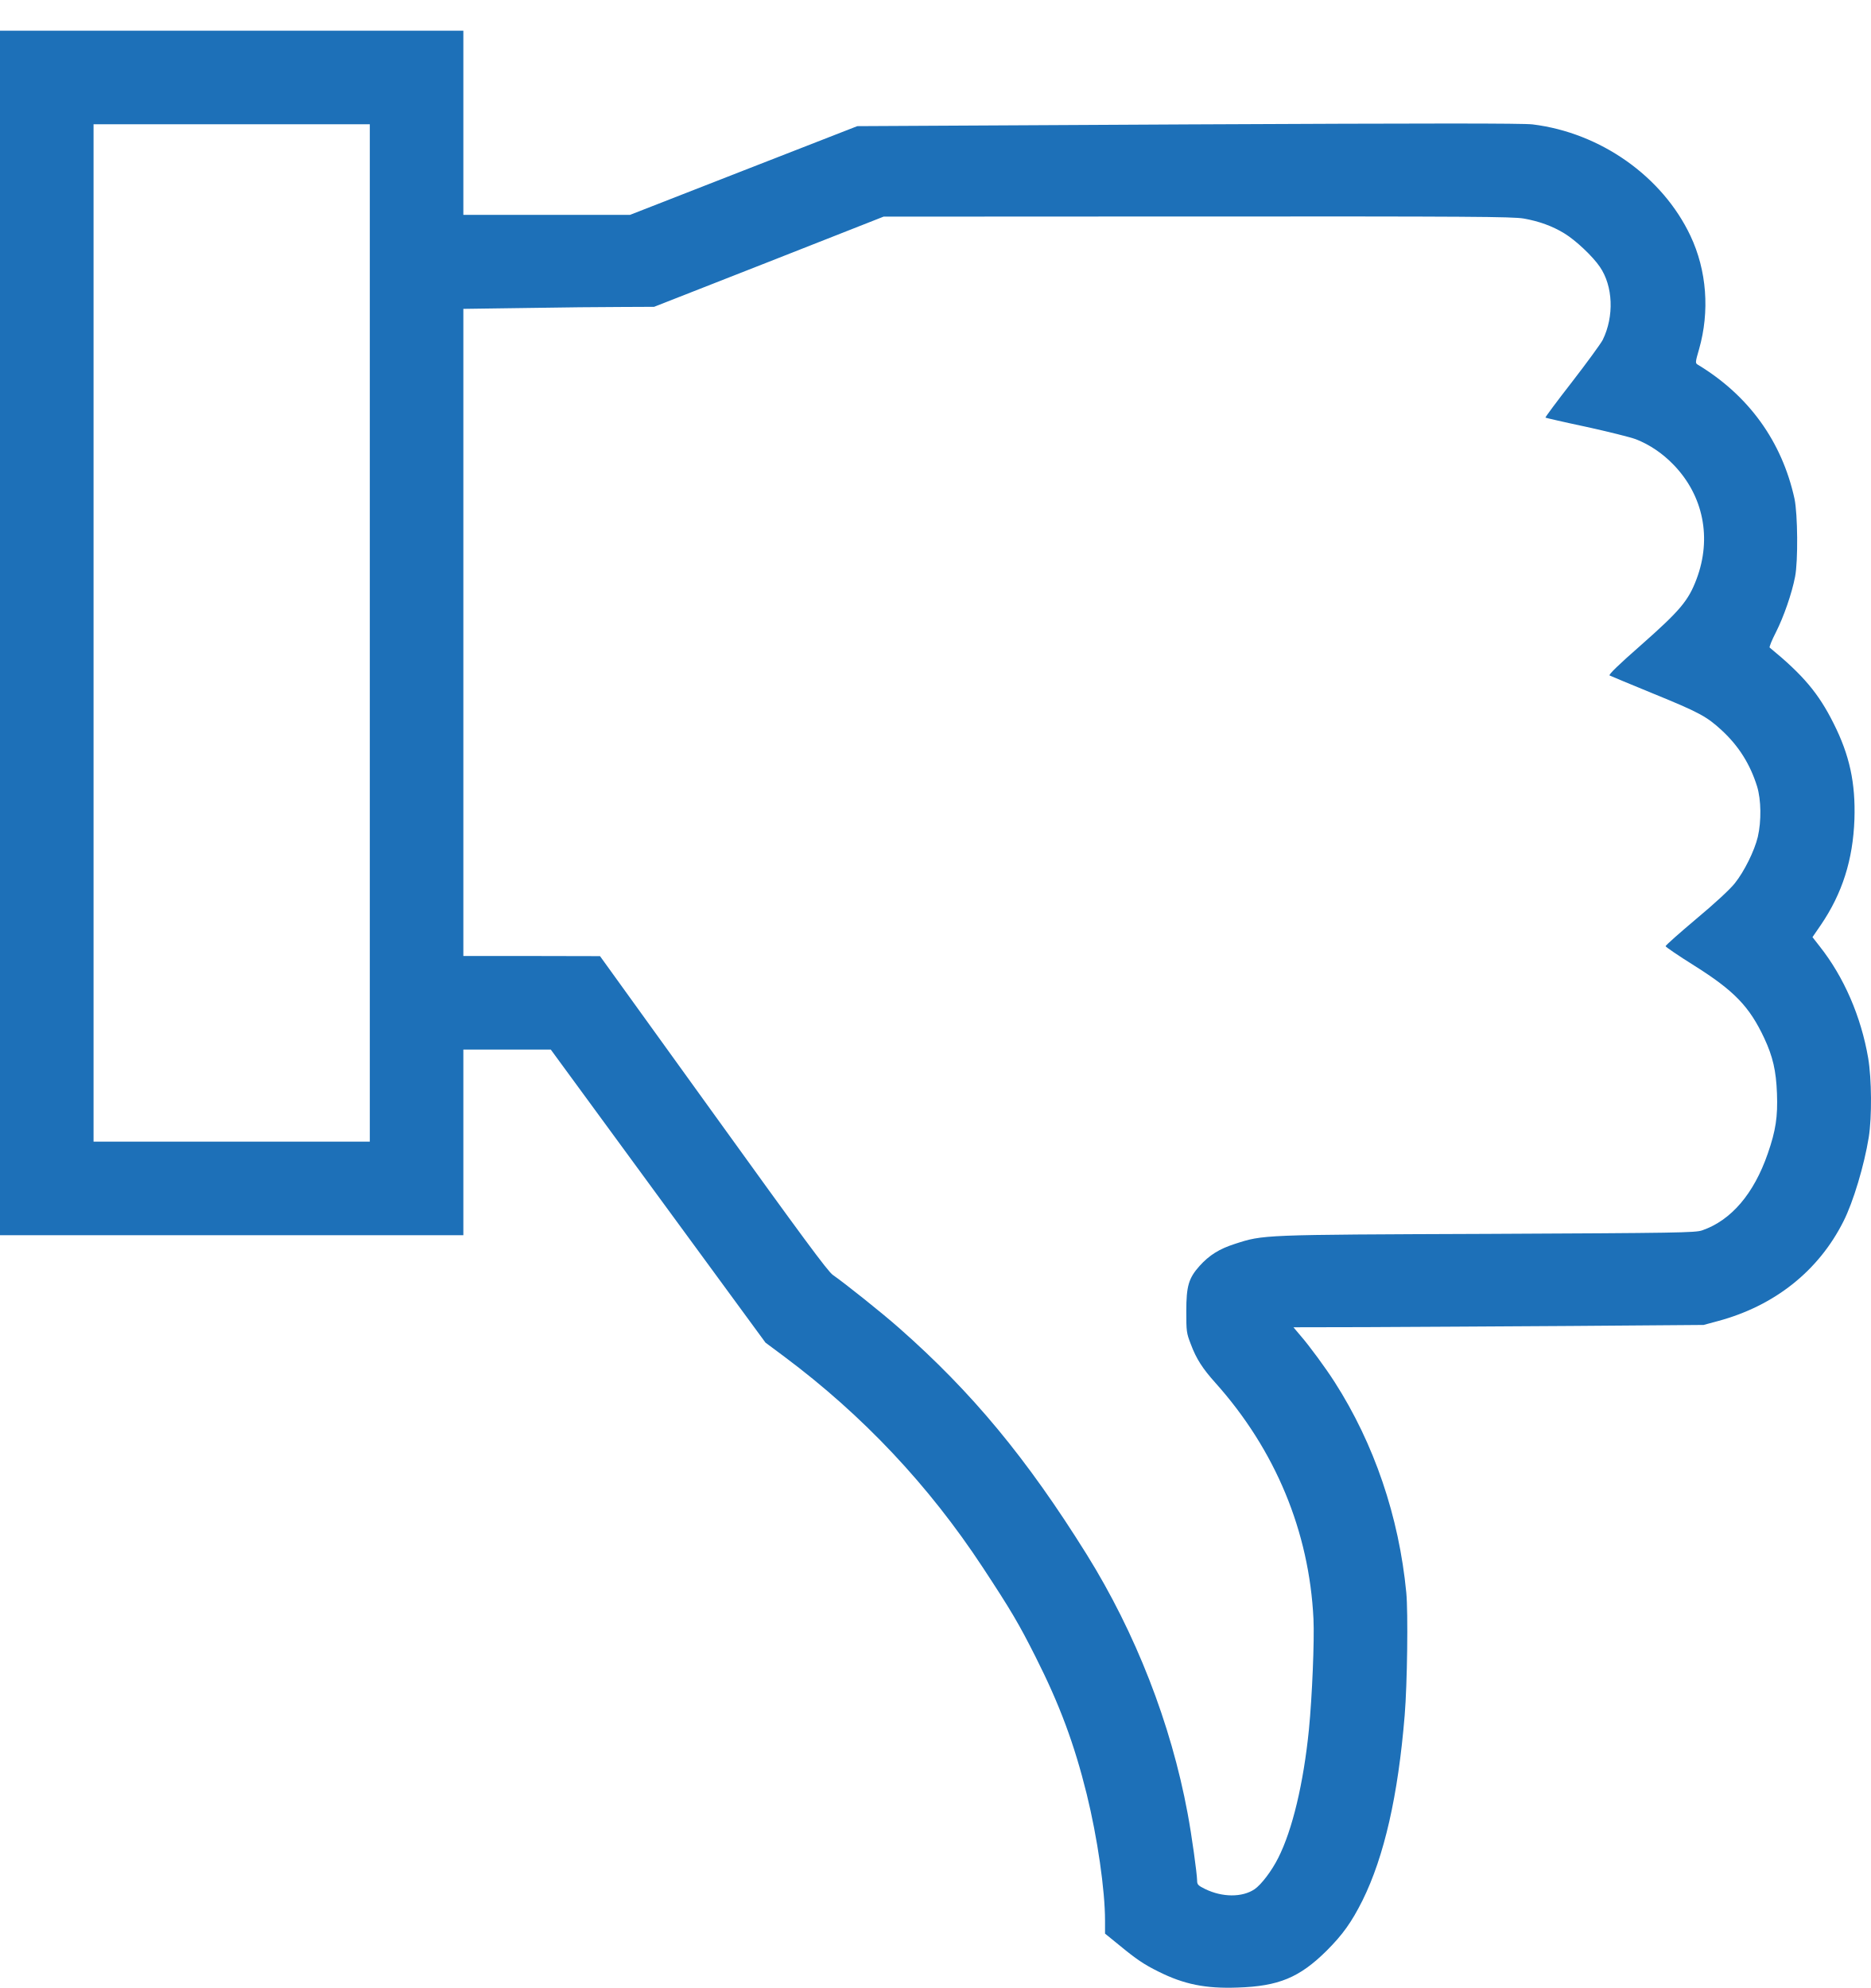
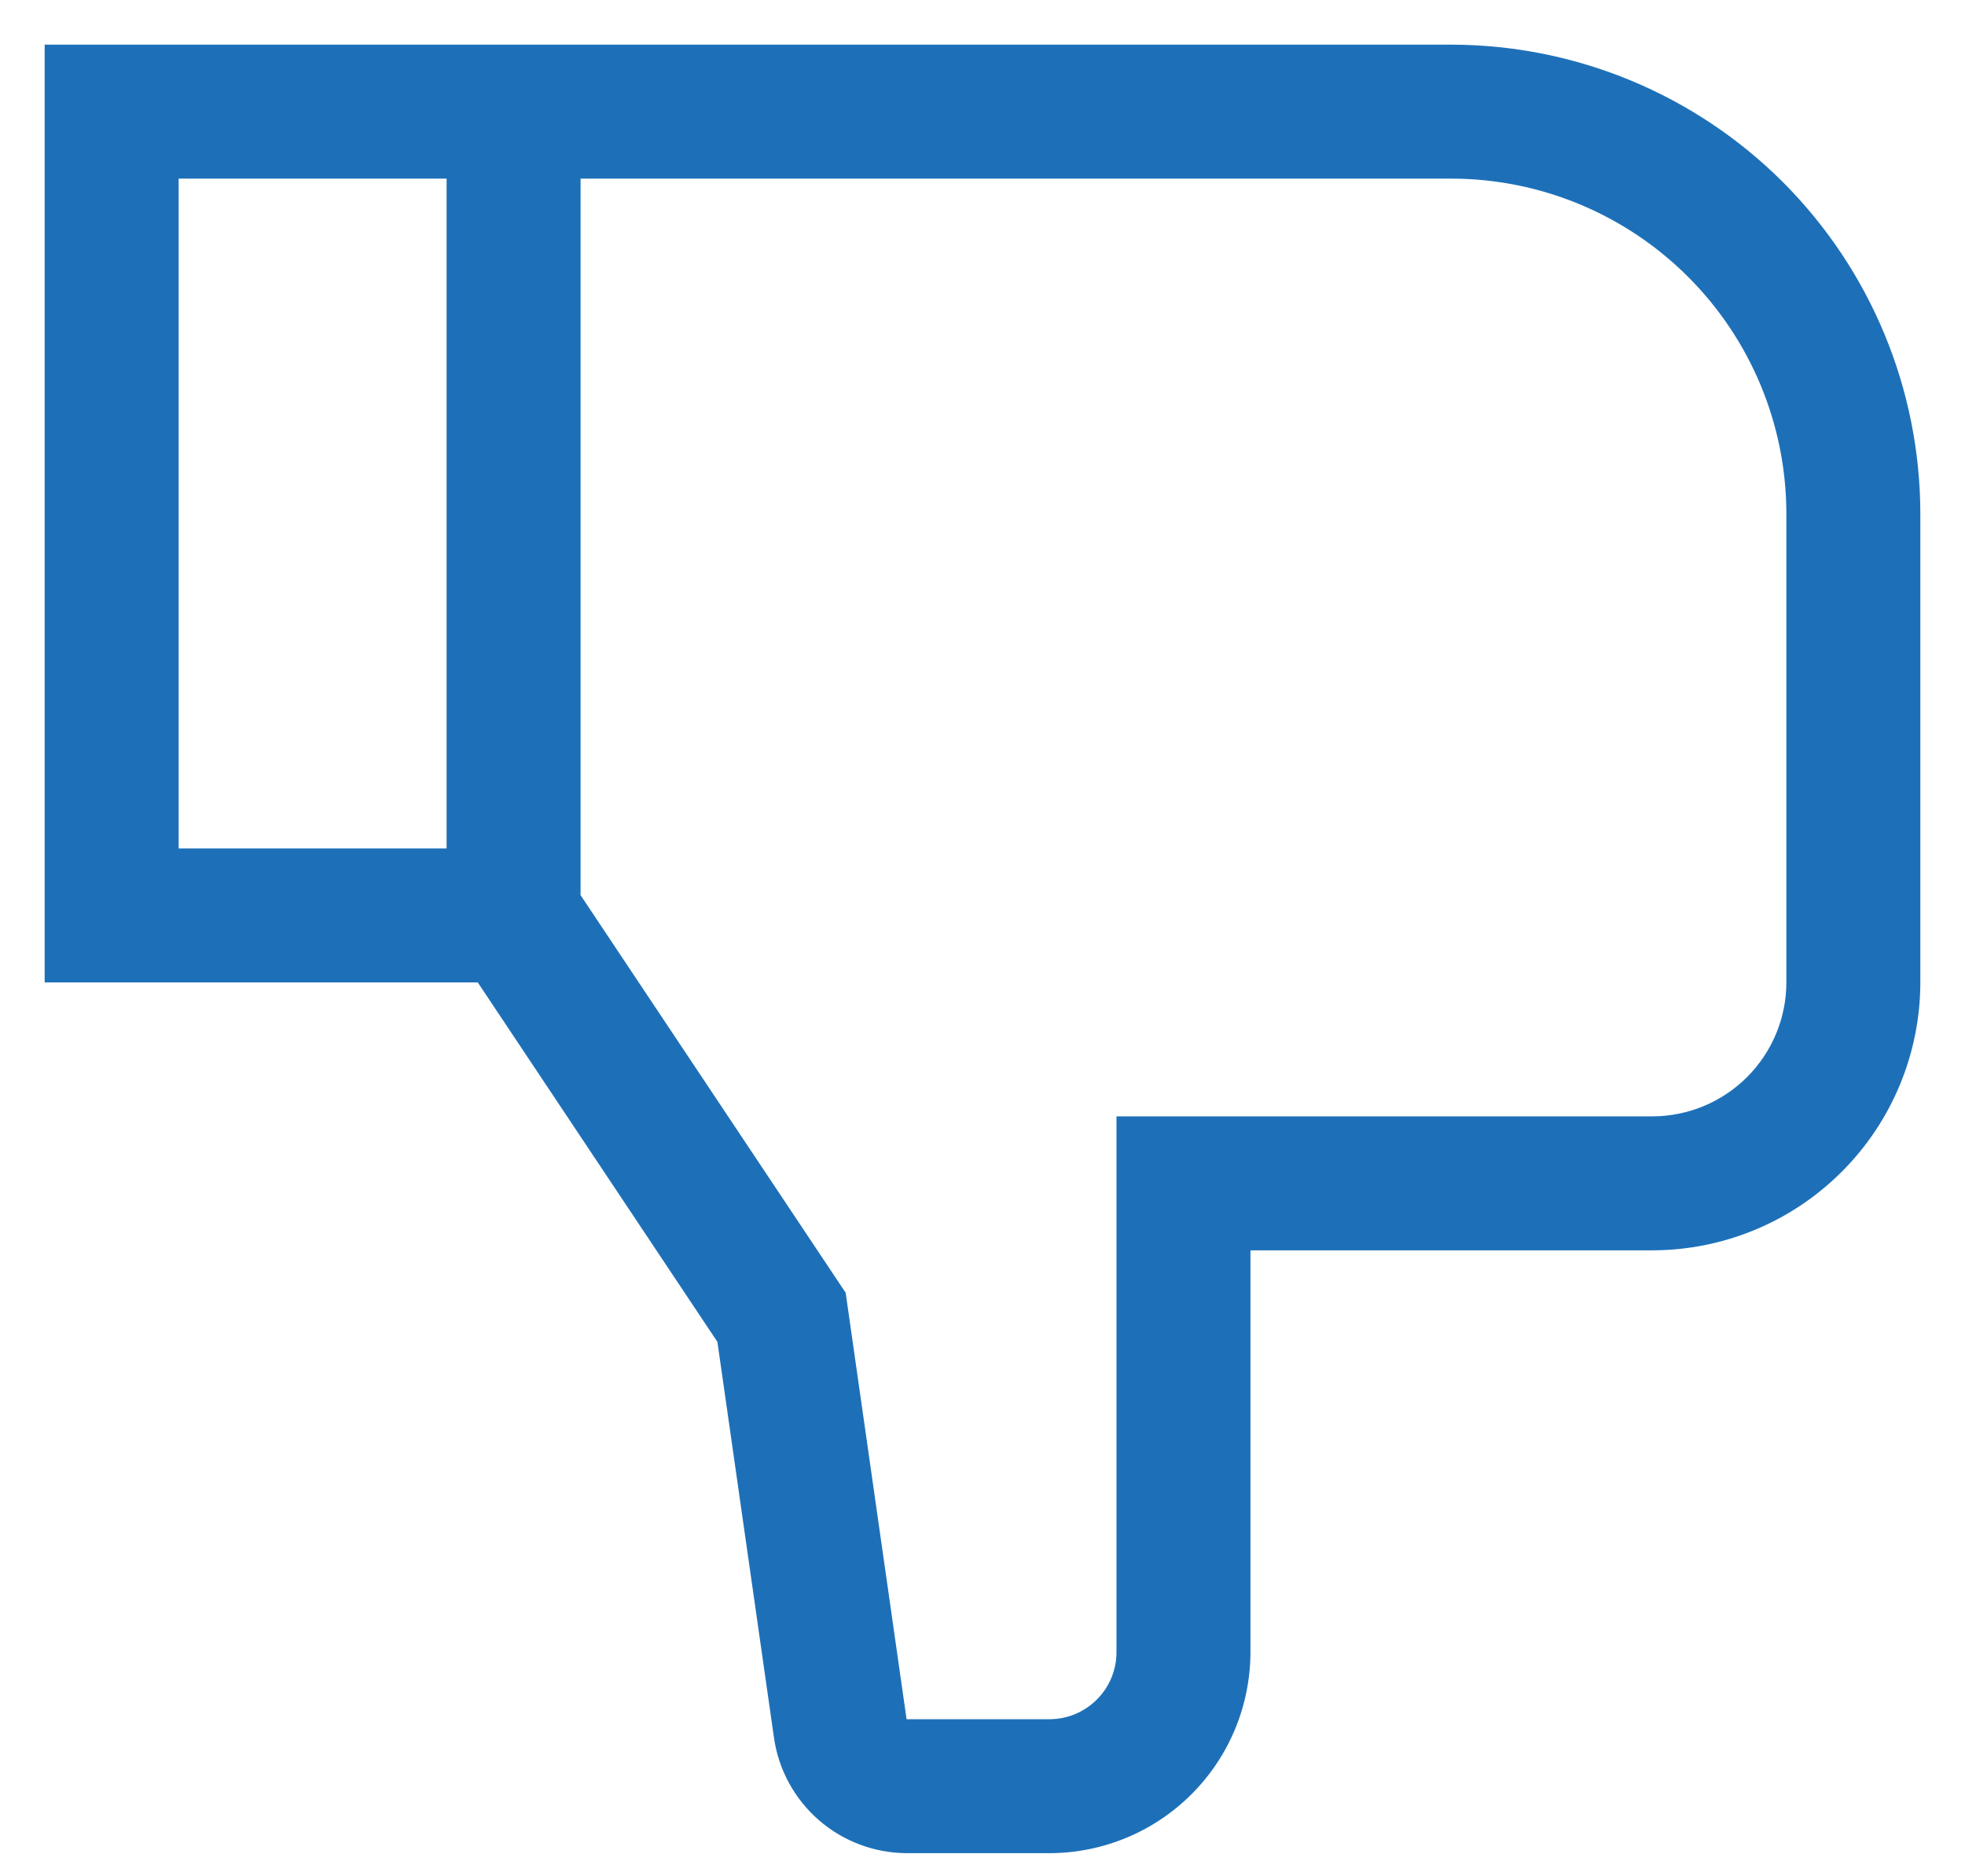
- <svg xmlns="http://www.w3.org/2000/svg" version="1.0" width="16" height="17" viewBox="0 0 1280 1360" preserveAspectRatio="xMidYMid meet">
-   <g transform="translate(0,1360) scale(0.1,-0.1)" fill="#000000" stroke="none">
-     <path d="M0 9270 l0 -4120 1585 0 1585 0 0 635 0 635 299 0 299 0 734 -1002 735 -1003 129 -96 c538 -402 988 -880 1357 -1441 196 -298 248 -387 362 -613 165 -327 265 -596 350 -940 73 -297 125 -655 125 -864 l0 -89 96 -78 c119 -98 169 -132 270 -182 174 -87 322 -117 541 -109 281 9 423 68 609 252 110 110 171 195 246 345 148 300 243 716 288 1265 18 216 24 706 11 840 -50 520 -220 1019 -490 1440 -60 94 -172 247 -233 317 l-49 58 493 1 c271 1 903 5 1403 8 l910 7 100 27 c386 104 687 343 857 682 67 132 142 383 173 575 22 139 20 399 -4 542 -49 285 -166 554 -331 763 l-50 64 57 83 c147 216 220 446 230 723 8 249 -33 439 -143 657 -103 206 -208 330 -437 518 -4 3 15 51 43 105 53 105 109 265 131 380 21 107 18 428 -4 533 -86 392 -313 707 -663 918 -16 10 -16 16 10 105 74 259 53 539 -59 776 -192 406 -615 705 -1080 762 -66 8 -695 8 -2355 0 l-2265 -12 -777 -303 -778 -304 -570 0 -570 0 0 630 0 630 -1585 0 -1585 0 0 -4120z m2530 0 l0 -3480 -945 0 -945 0 0 3480 0 3480 945 0 945 0 0 -3480z m7894 2835 c104 -18 198 -52 279 -102 76 -46 193 -156 242 -228 91 -132 99 -339 20 -500 -14 -27 -109 -157 -211 -289 -102 -131 -183 -240 -181 -243 3 -2 128 -31 279 -63 150 -33 303 -71 340 -85 94 -37 182 -96 258 -175 204 -211 262 -502 157 -781 -56 -149 -113 -216 -380 -452 -153 -134 -224 -203 -215 -208 7 -4 141 -59 296 -123 316 -129 368 -157 471 -252 117 -108 195 -233 242 -384 28 -91 30 -237 5 -345 -23 -96 -93 -237 -157 -317 -32 -41 -138 -139 -264 -244 -115 -97 -210 -181 -210 -187 0 -5 88 -65 195 -132 275 -173 378 -280 480 -497 59 -127 81 -222 87 -378 6 -159 -8 -254 -63 -412 -95 -275 -251 -457 -449 -525 -46 -16 -163 -18 -1465 -24 -1559 -6 -1535 -5 -1733 -69 -106 -34 -174 -77 -240 -150 -75 -84 -91 -138 -91 -310 0 -138 1 -149 31 -226 37 -99 80 -166 168 -264 410 -458 642 -1016 671 -1615 7 -147 -9 -531 -31 -756 -37 -369 -113 -687 -210 -879 -45 -90 -117 -184 -163 -215 -85 -56 -220 -55 -337 2 -49 24 -55 31 -55 58 -1 50 -37 311 -65 460 -114 615 -356 1234 -691 1772 -410 657 -783 1108 -1284 1549 -114 101 -370 305 -452 362 -34 23 -213 266 -818 1106 l-775 1075 -467 1 -468 0 0 2213 0 2214 428 6 c235 4 528 7 652 7 l225 1 785 308 785 309 2146 1 c1868 1 2158 -1 2233 -14z" fill="#1D70B8" />
-   </g>
+ <svg xmlns="http://www.w3.org/2000/svg" width="22" height="21" viewBox="0 0 22 21" fill="none">
+   <path d="M21.5 11V5.75C21.498 4.358 20.945 3.024 19.961 2.039C18.976 1.055 17.642 0.502 16.25 0.5H0.5V11H5.349L8.032 15.025L8.666 19.462C8.718 19.819 8.897 20.145 9.169 20.381C9.442 20.618 9.79 20.748 10.15 20.75H11.75C12.347 20.749 12.918 20.512 13.34 20.09C13.762 19.669 13.999 19.096 14 18.5V14H18.5C19.295 13.999 20.058 13.683 20.62 13.12C21.183 12.558 21.499 11.795 21.5 11ZM5 9.5H2V2H5V9.5ZM20 11C20 11.398 19.841 11.779 19.56 12.06C19.279 12.341 18.898 12.499 18.5 12.5H12.5V18.5C12.5 18.699 12.421 18.89 12.28 19.03C12.139 19.171 11.949 19.25 11.75 19.25H10.15L9.468 14.475L6.5 10.023V2H16.25C17.244 2.001 18.197 2.397 18.9 3.1C19.603 3.803 19.999 4.756 20 5.75V11Z" fill="#1D70B8" />
</svg>
